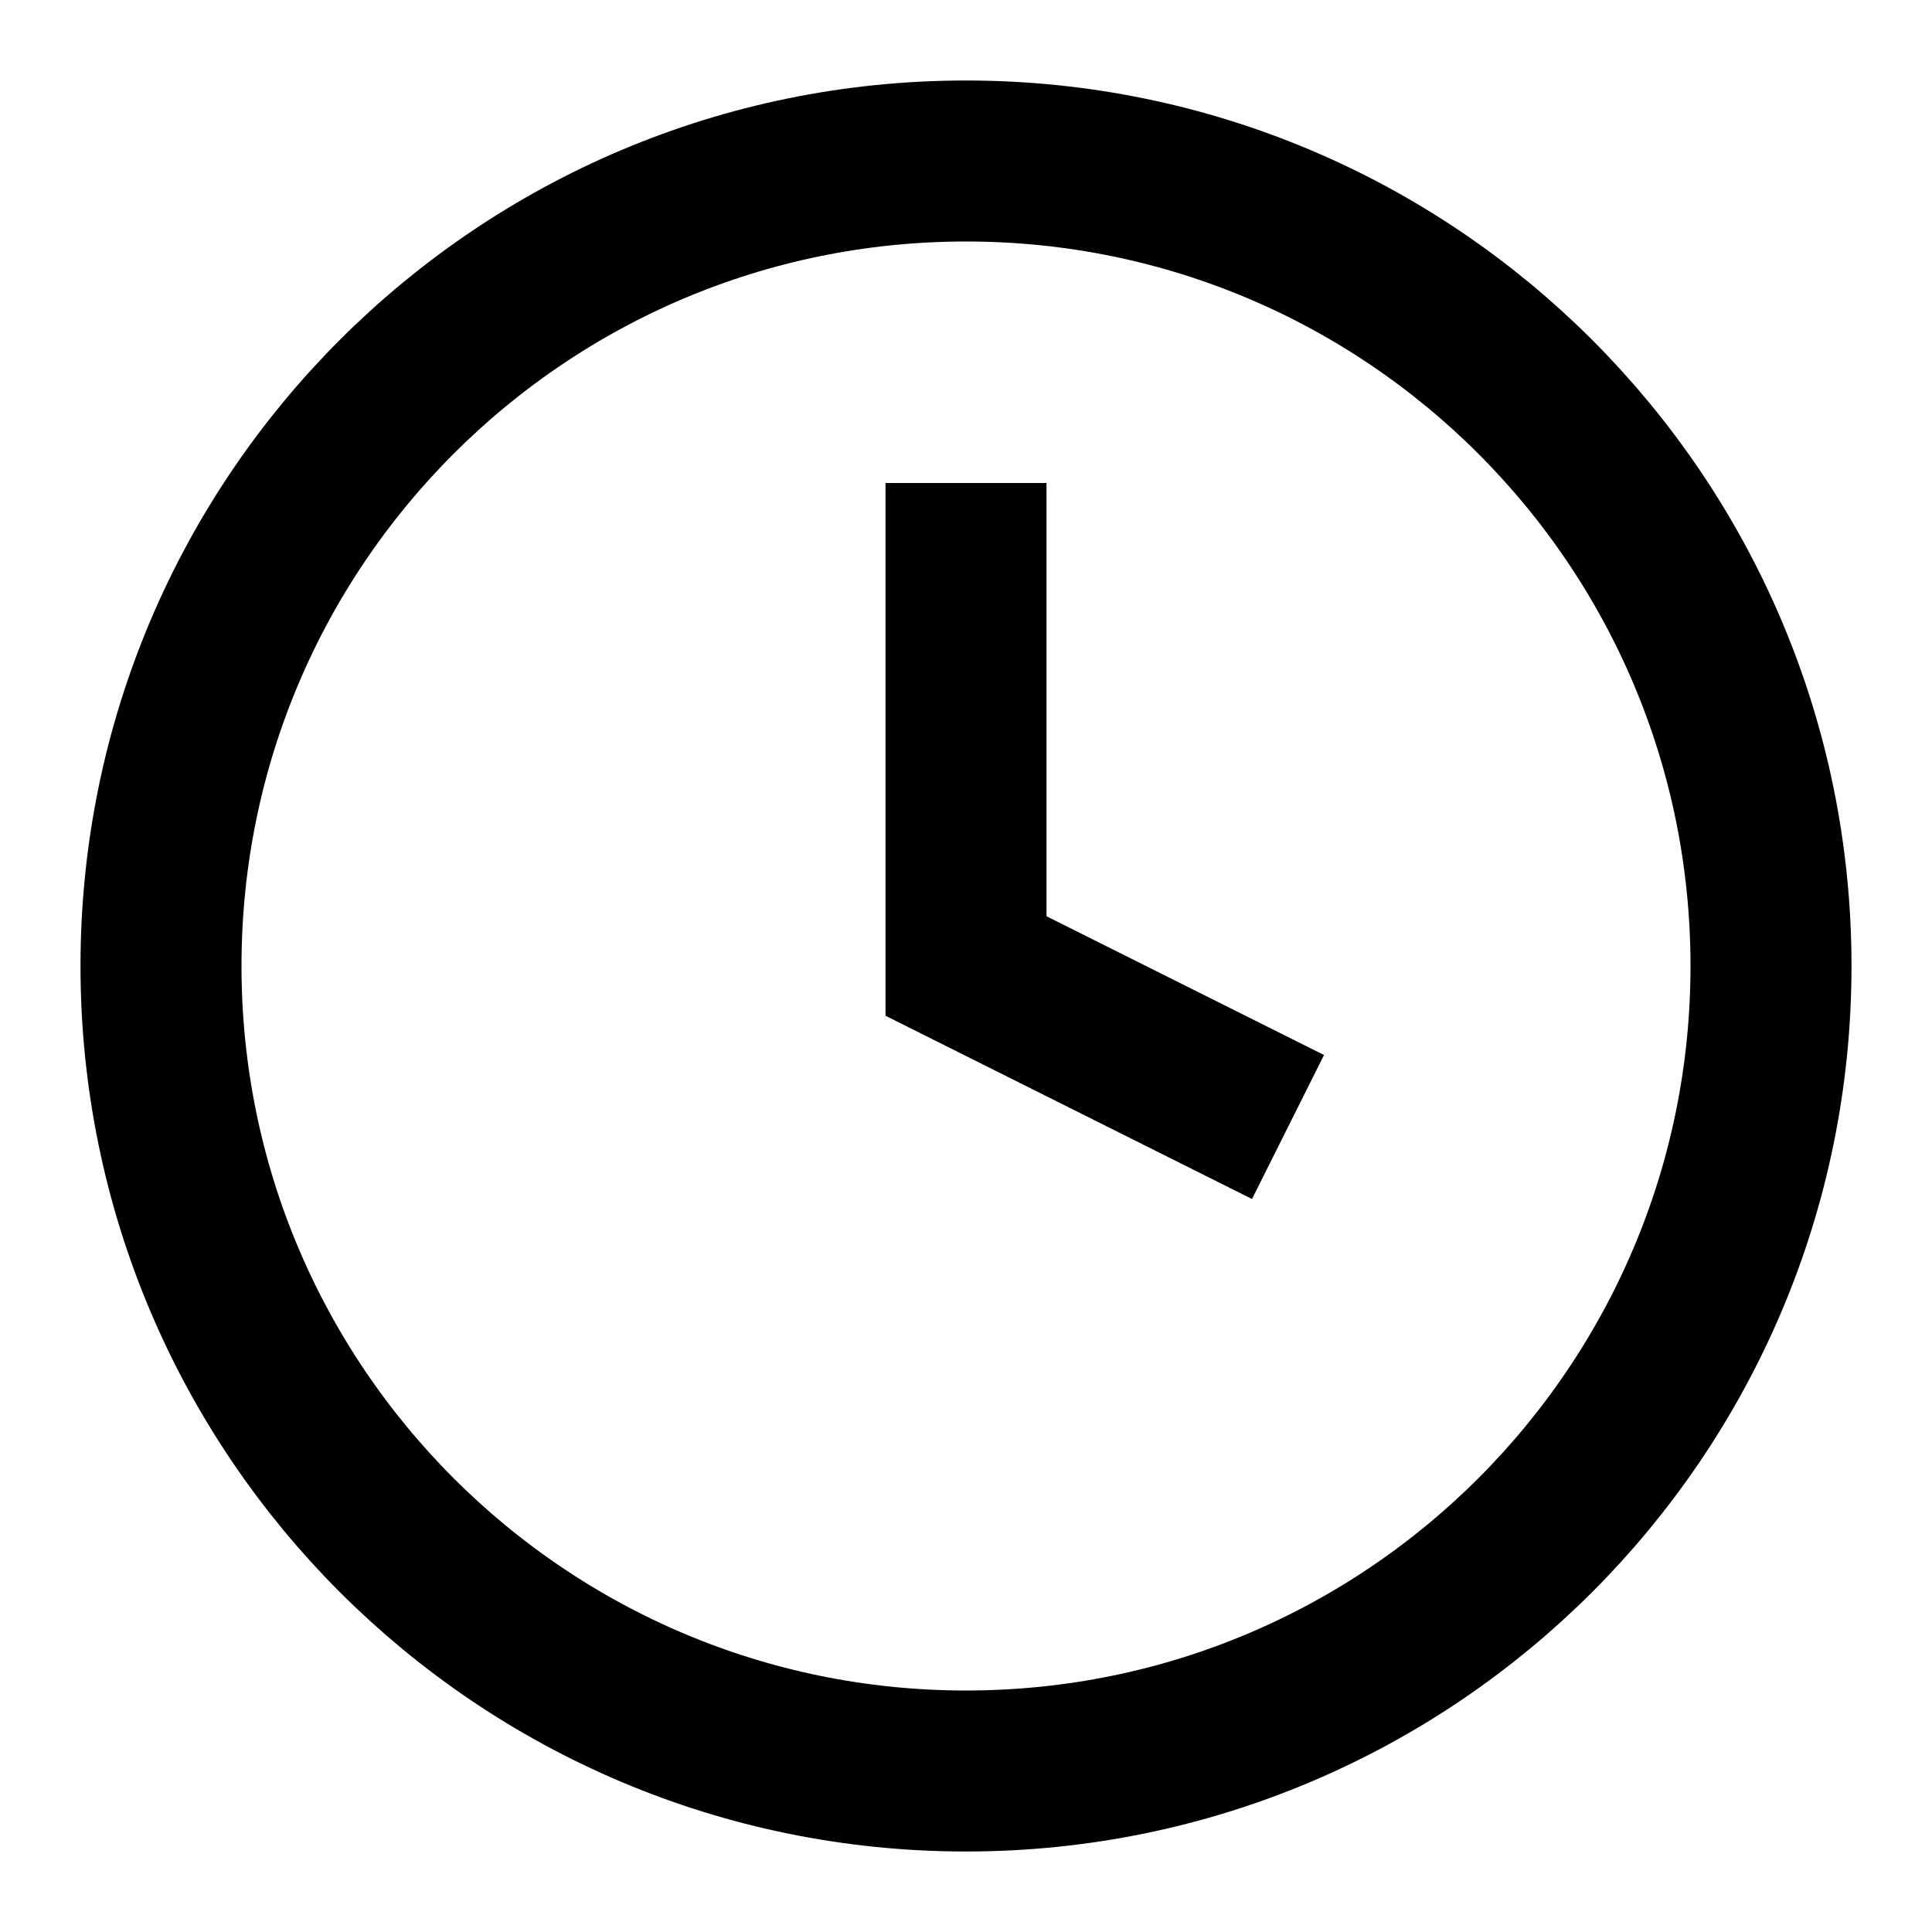
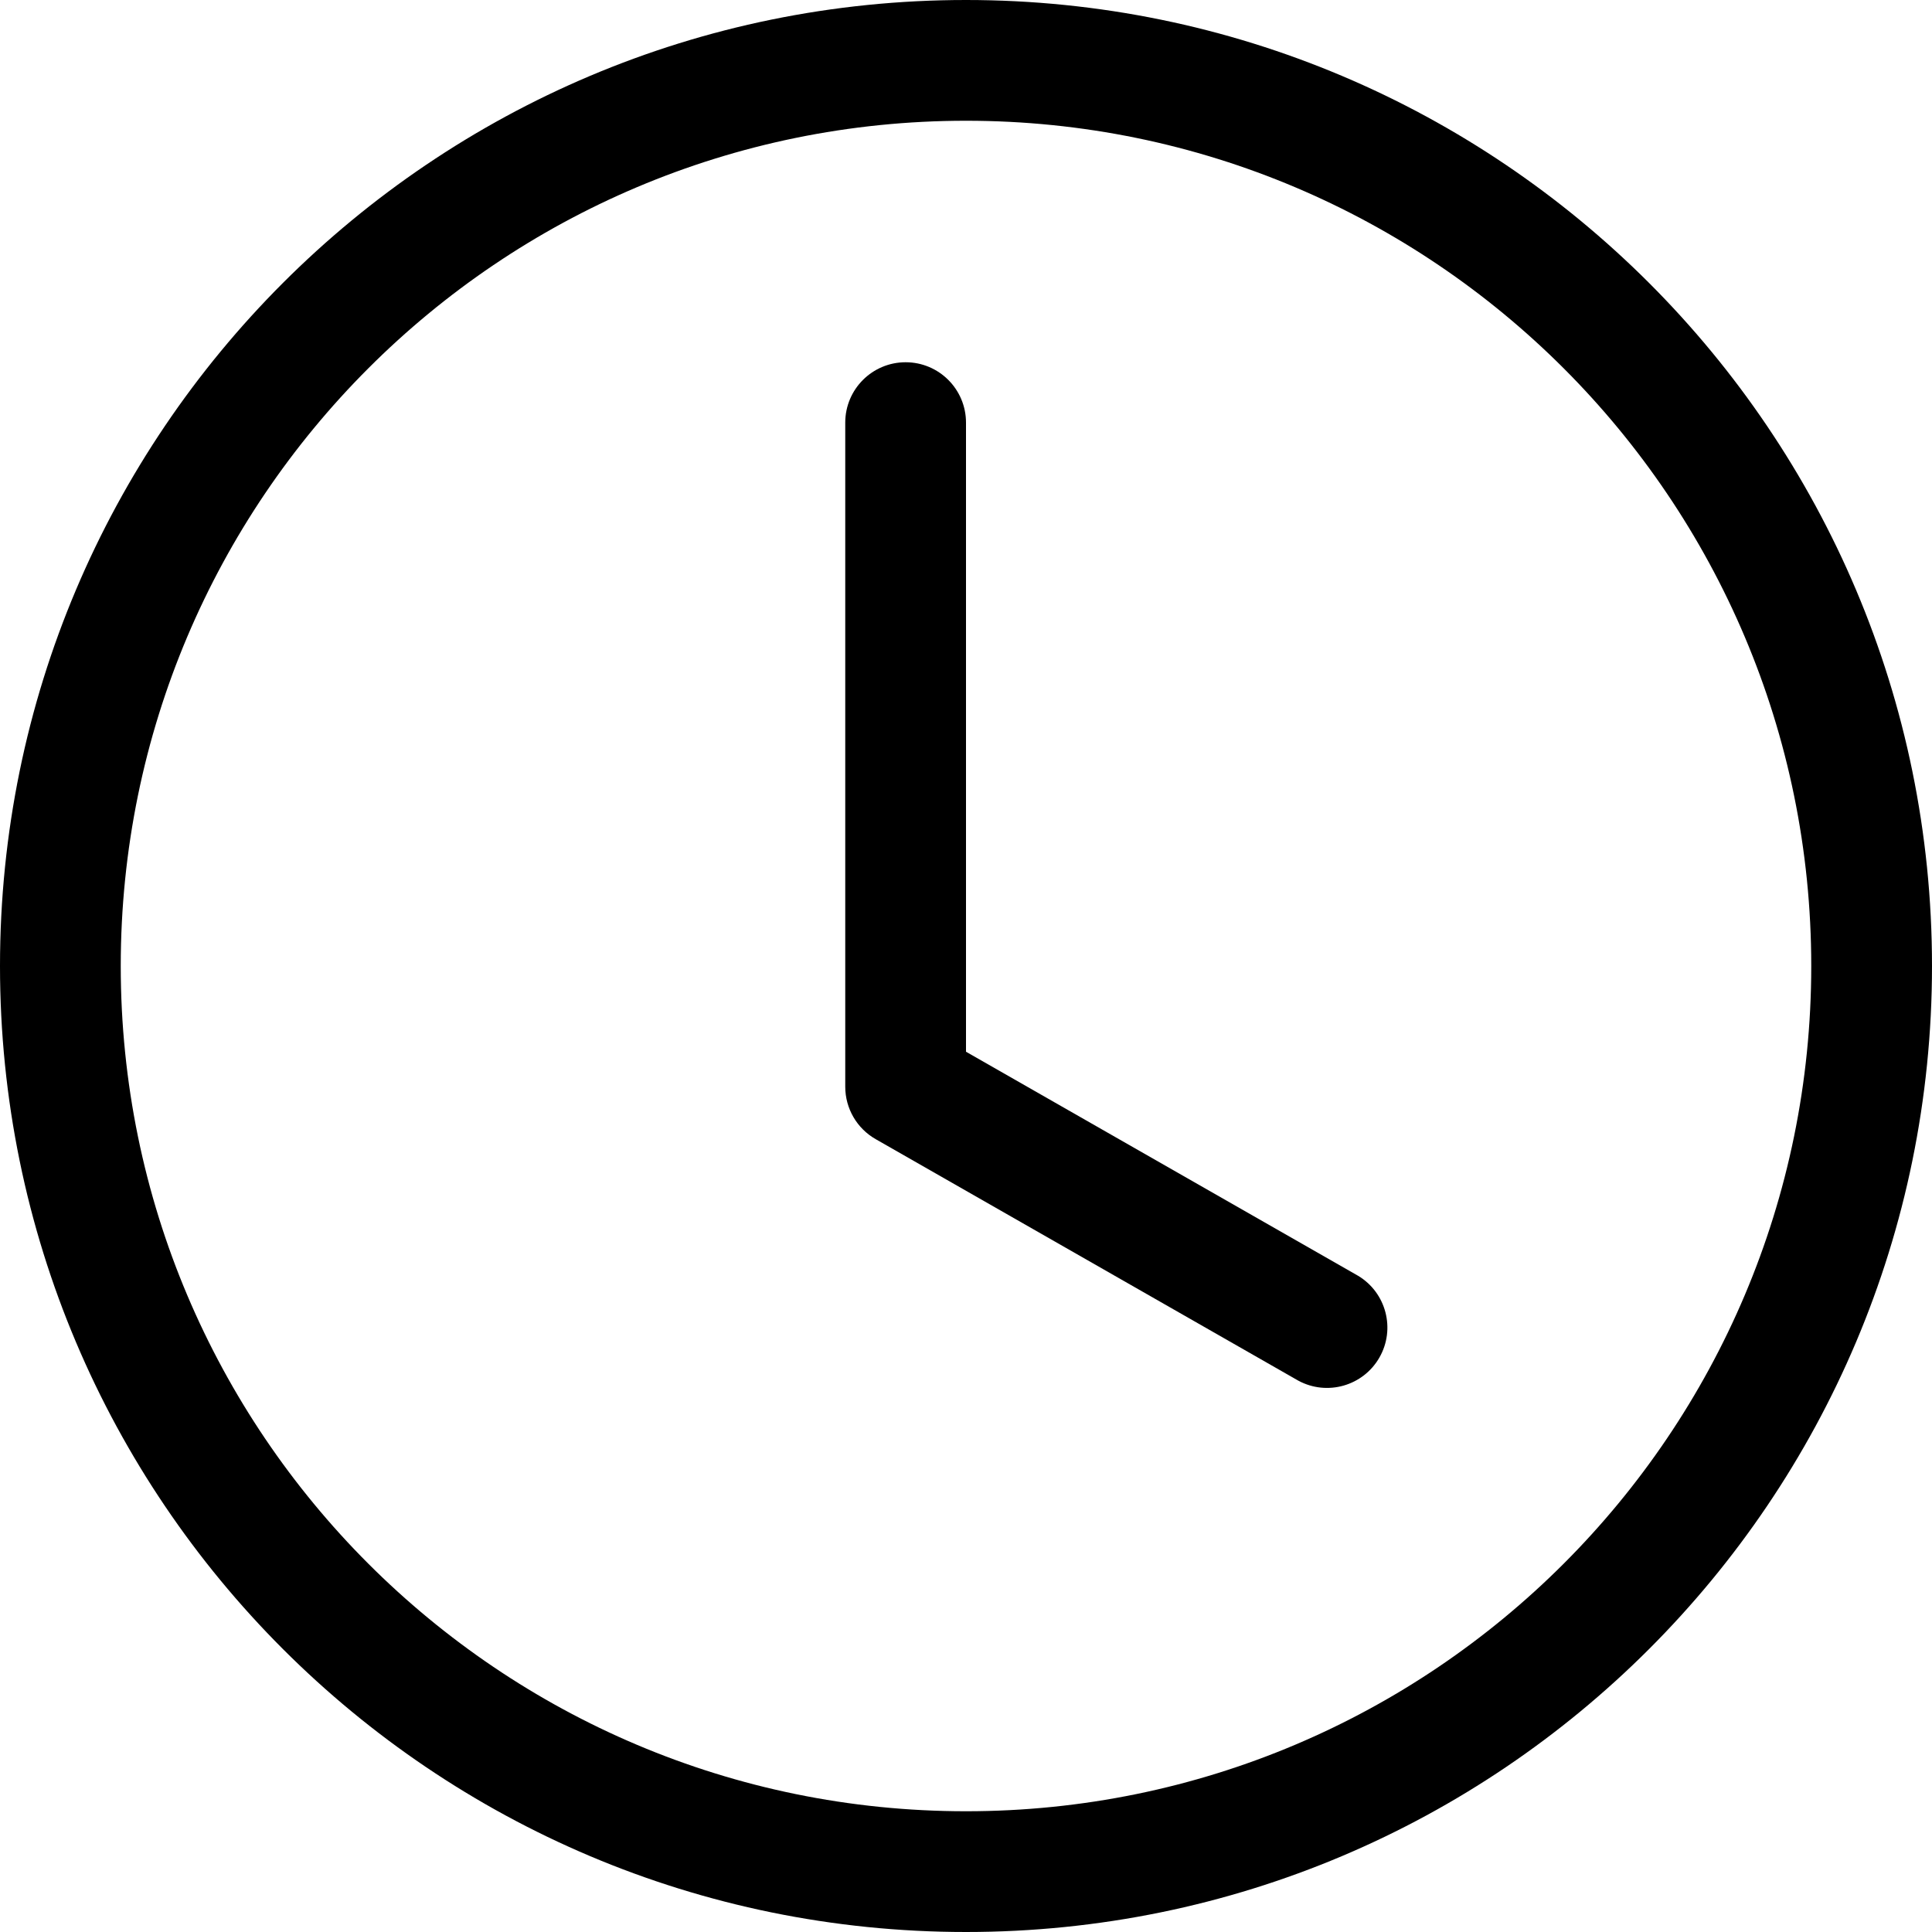
- <svg xmlns="http://www.w3.org/2000/svg" width="20" height="20" viewBox="0 0 24 24" fill="none" stroke="currentColor" stroke-width="2">
-   <circle cx="12" cy="12" r="10" />
-   <polyline points="12 6 12 12 16 14" />
+ <svg xmlns="http://www.w3.org/2000/svg" width="16" height="16" viewBox="0 0 16 16" fill="none">
+   <path d="M8 15A7 7 0 1 1 8 1a7 7 0 0 1 0 14zm0 1A8 8 0 1 0 8 0a8 8 0 0 0 0 16z" fill="currentColor" />
+   <path d="M8 3.5a.5.5 0 0 0-1 0V9a.5.5 0 0 0 .252.434l3.5 2a.5.5 0 0 0 .496-.868L8 8.71V3.5z" fill="currentColor" />
</svg>
